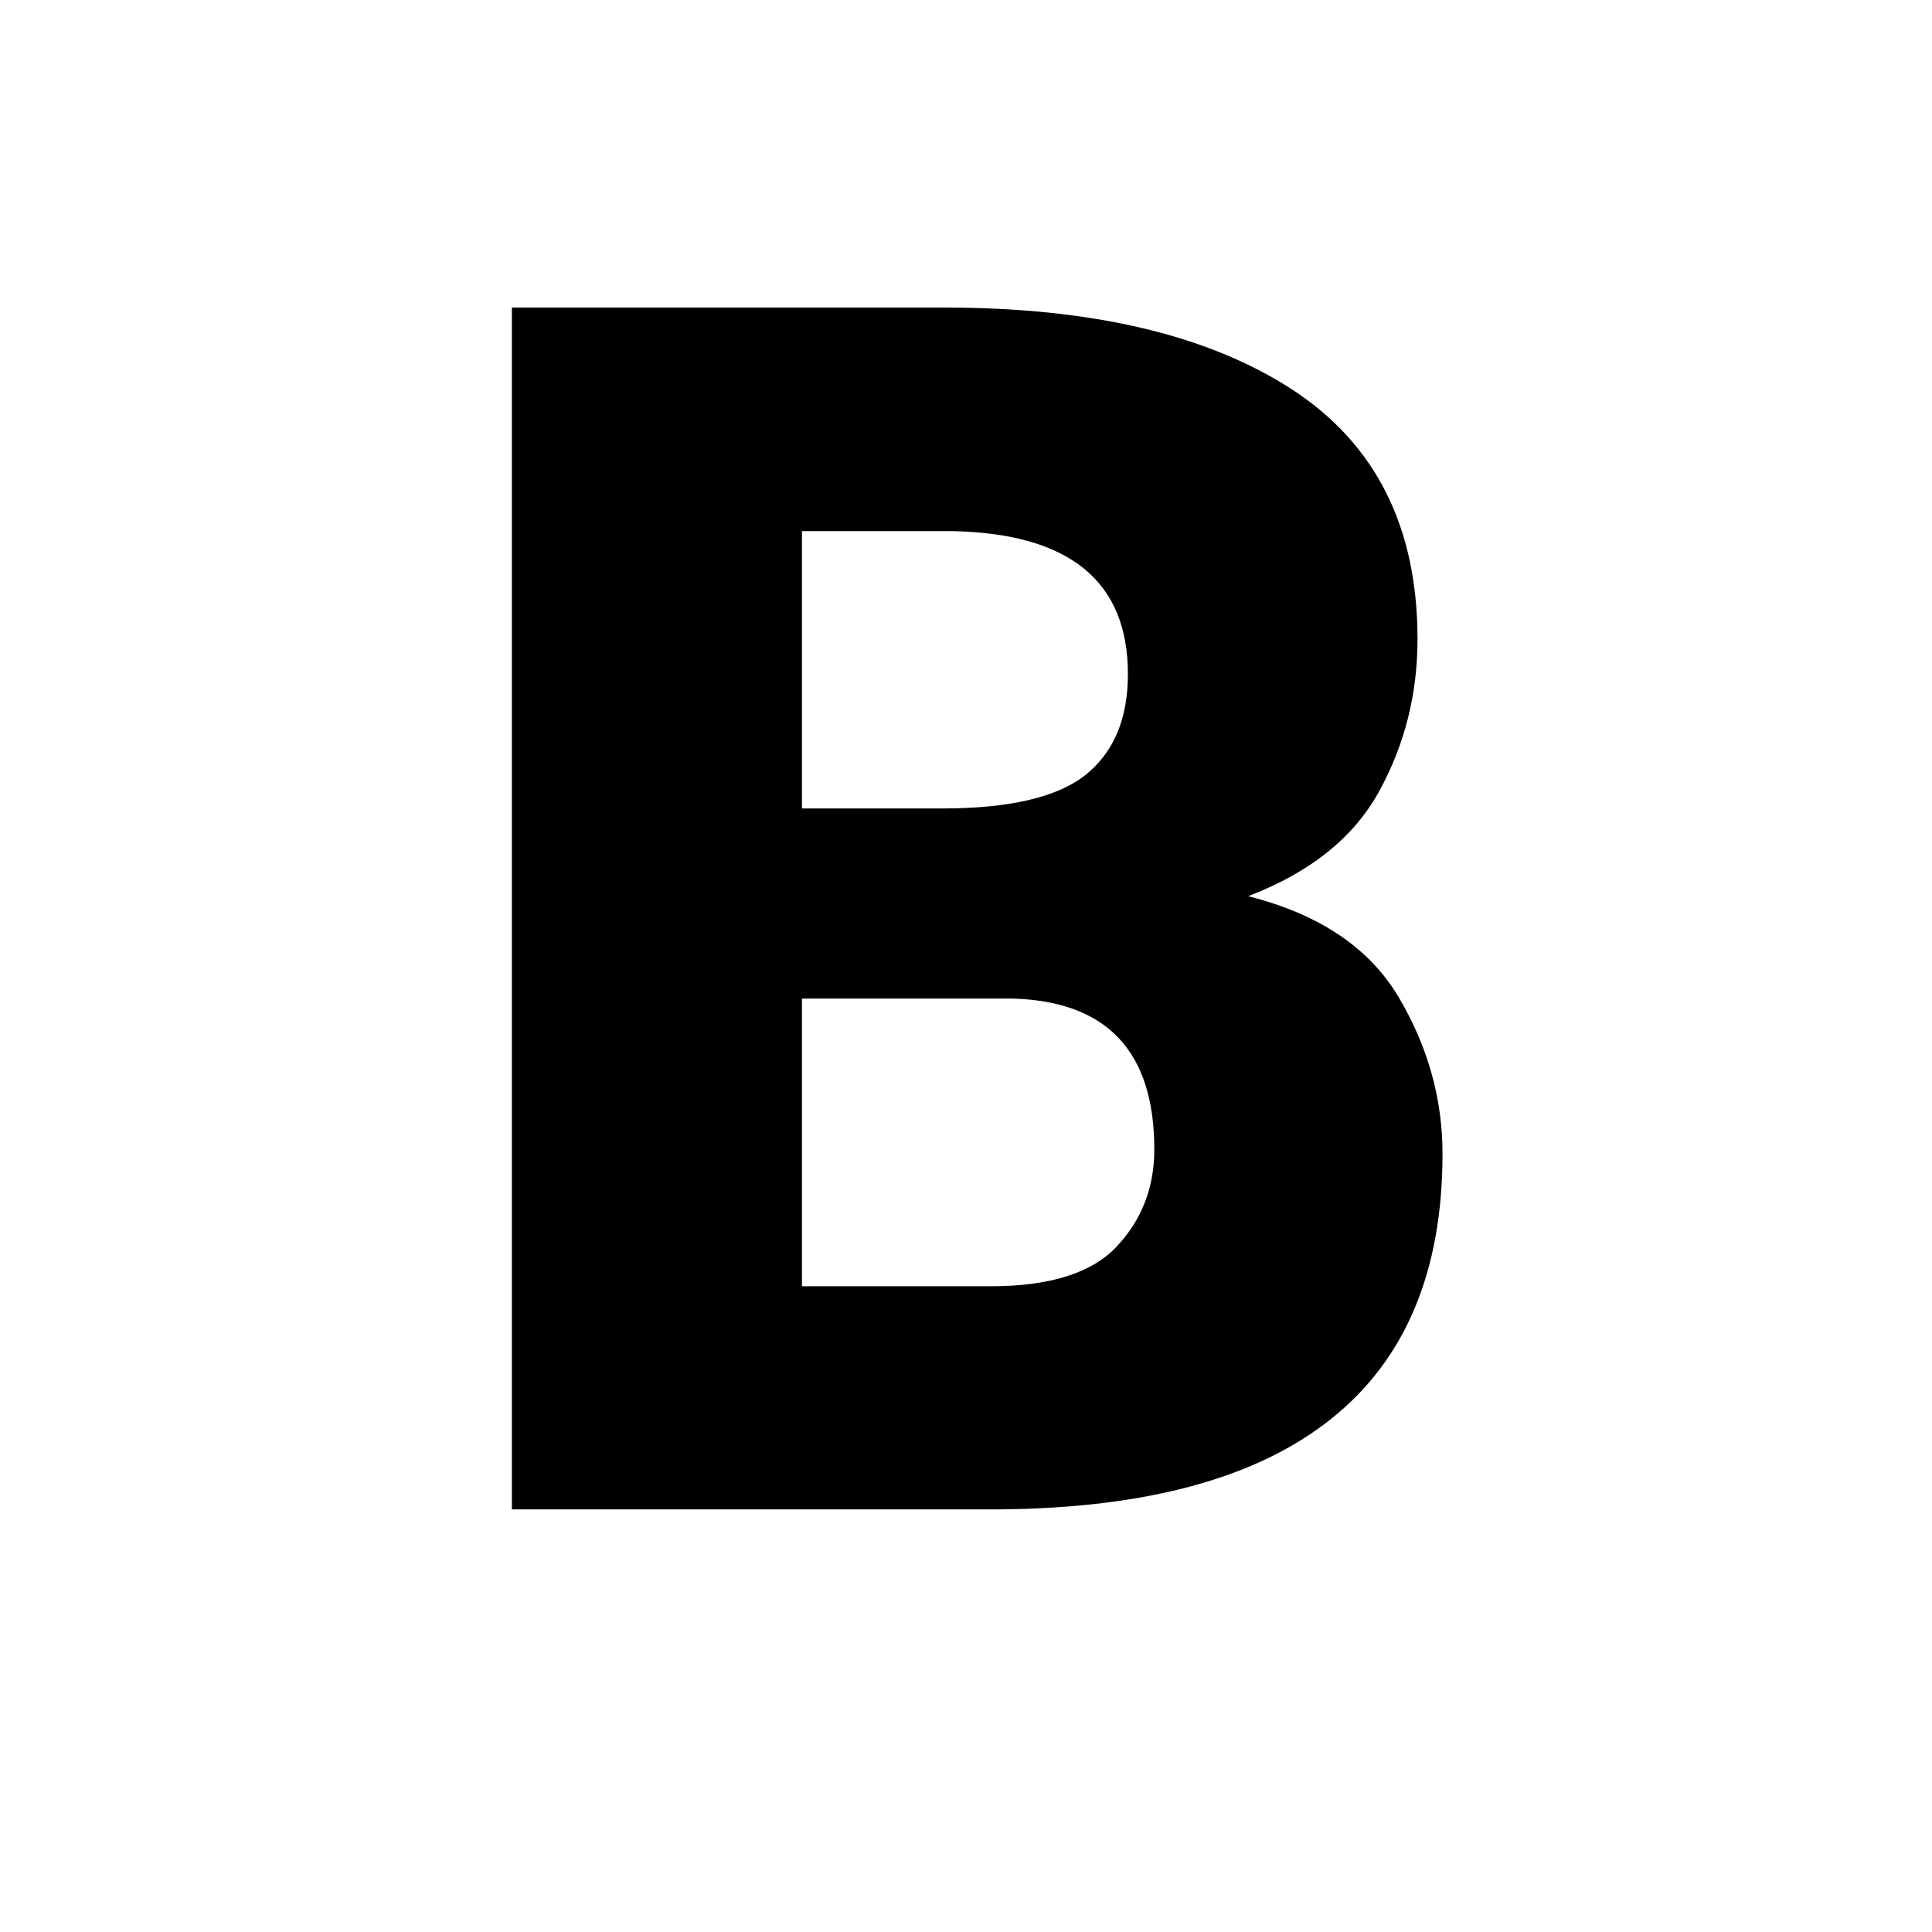
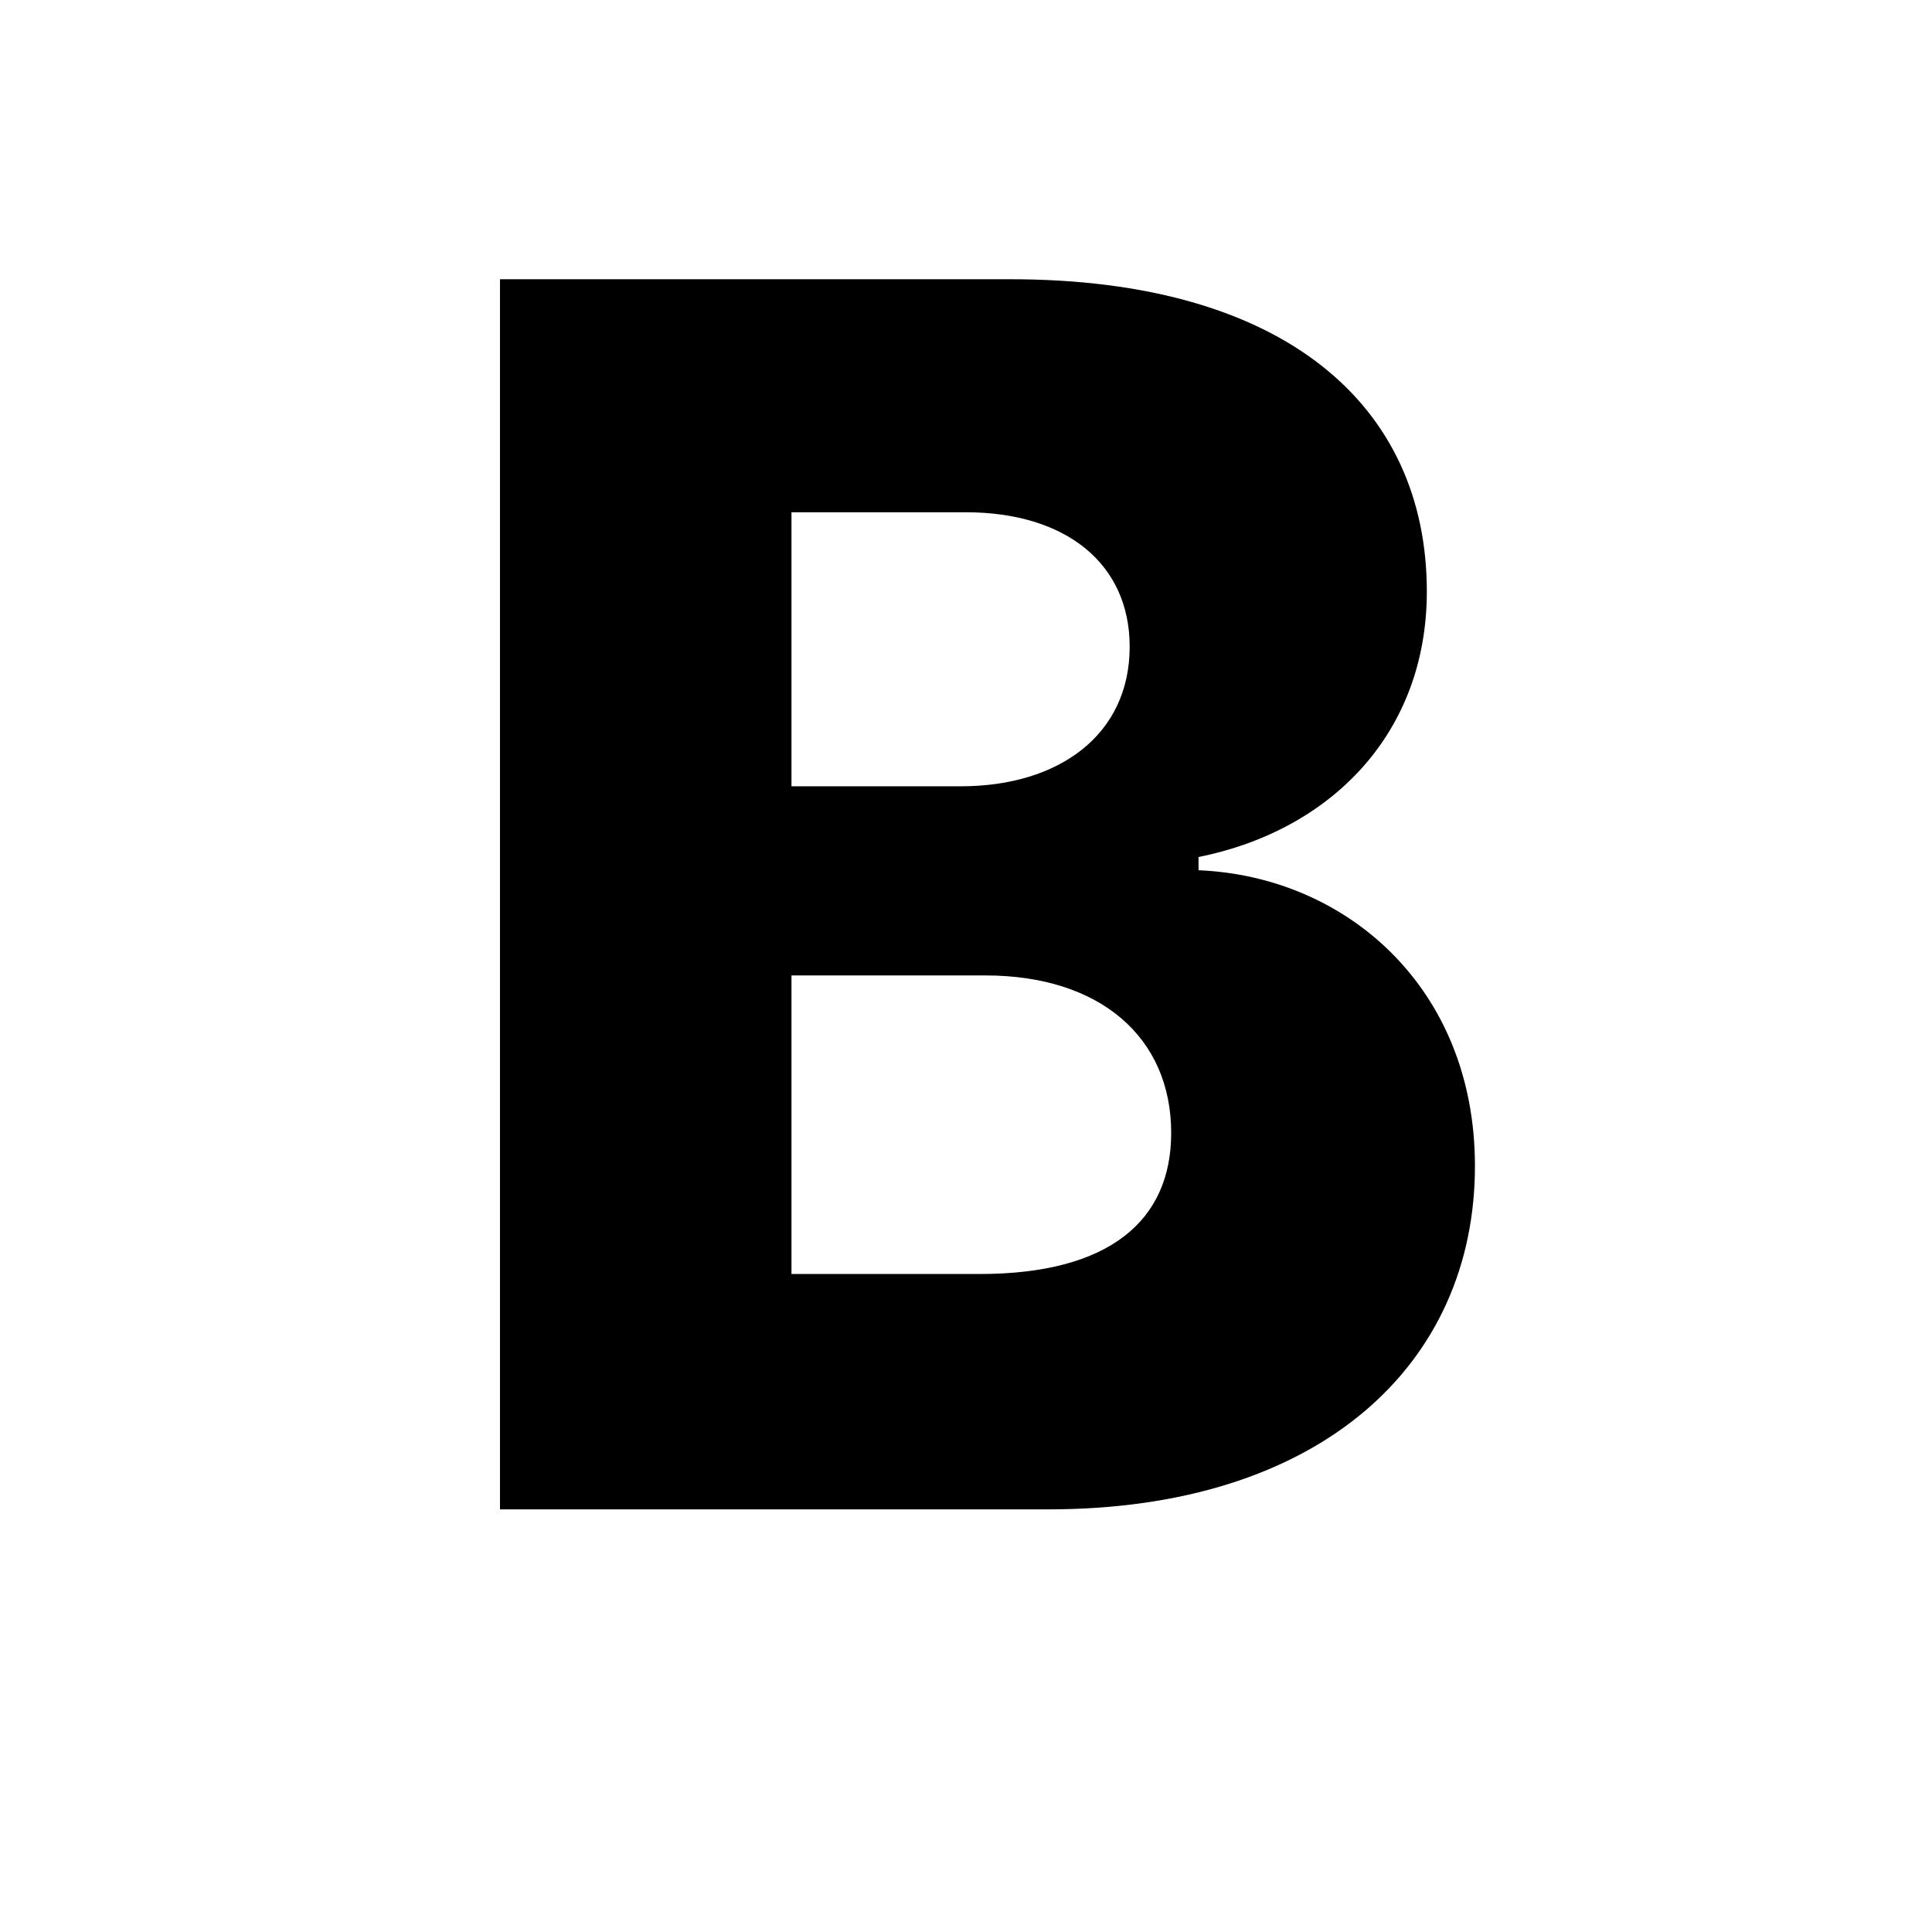
<svg xmlns="http://www.w3.org/2000/svg" viewBox="0 0 64 64" role="img" aria-label="B" preserveAspectRatio="xMidYMid meet">
-   <text x="32" y="50" text-anchor="middle" font-family="Satoshi, system-ui, -apple-system, 'Segoe UI', Roboto, sans-serif" font-weight="900" font-size="56" fill="currentColor">B</text>
+   <text x="32" y="50" text-anchor="middle" font-family="'Plus Jakarta Sans', system-ui, -apple-system, BlinkMacSystemFont, 'Segoe UI', sans-serif" font-weight="800" font-size="56" fill="currentColor">B</text>
</svg>
